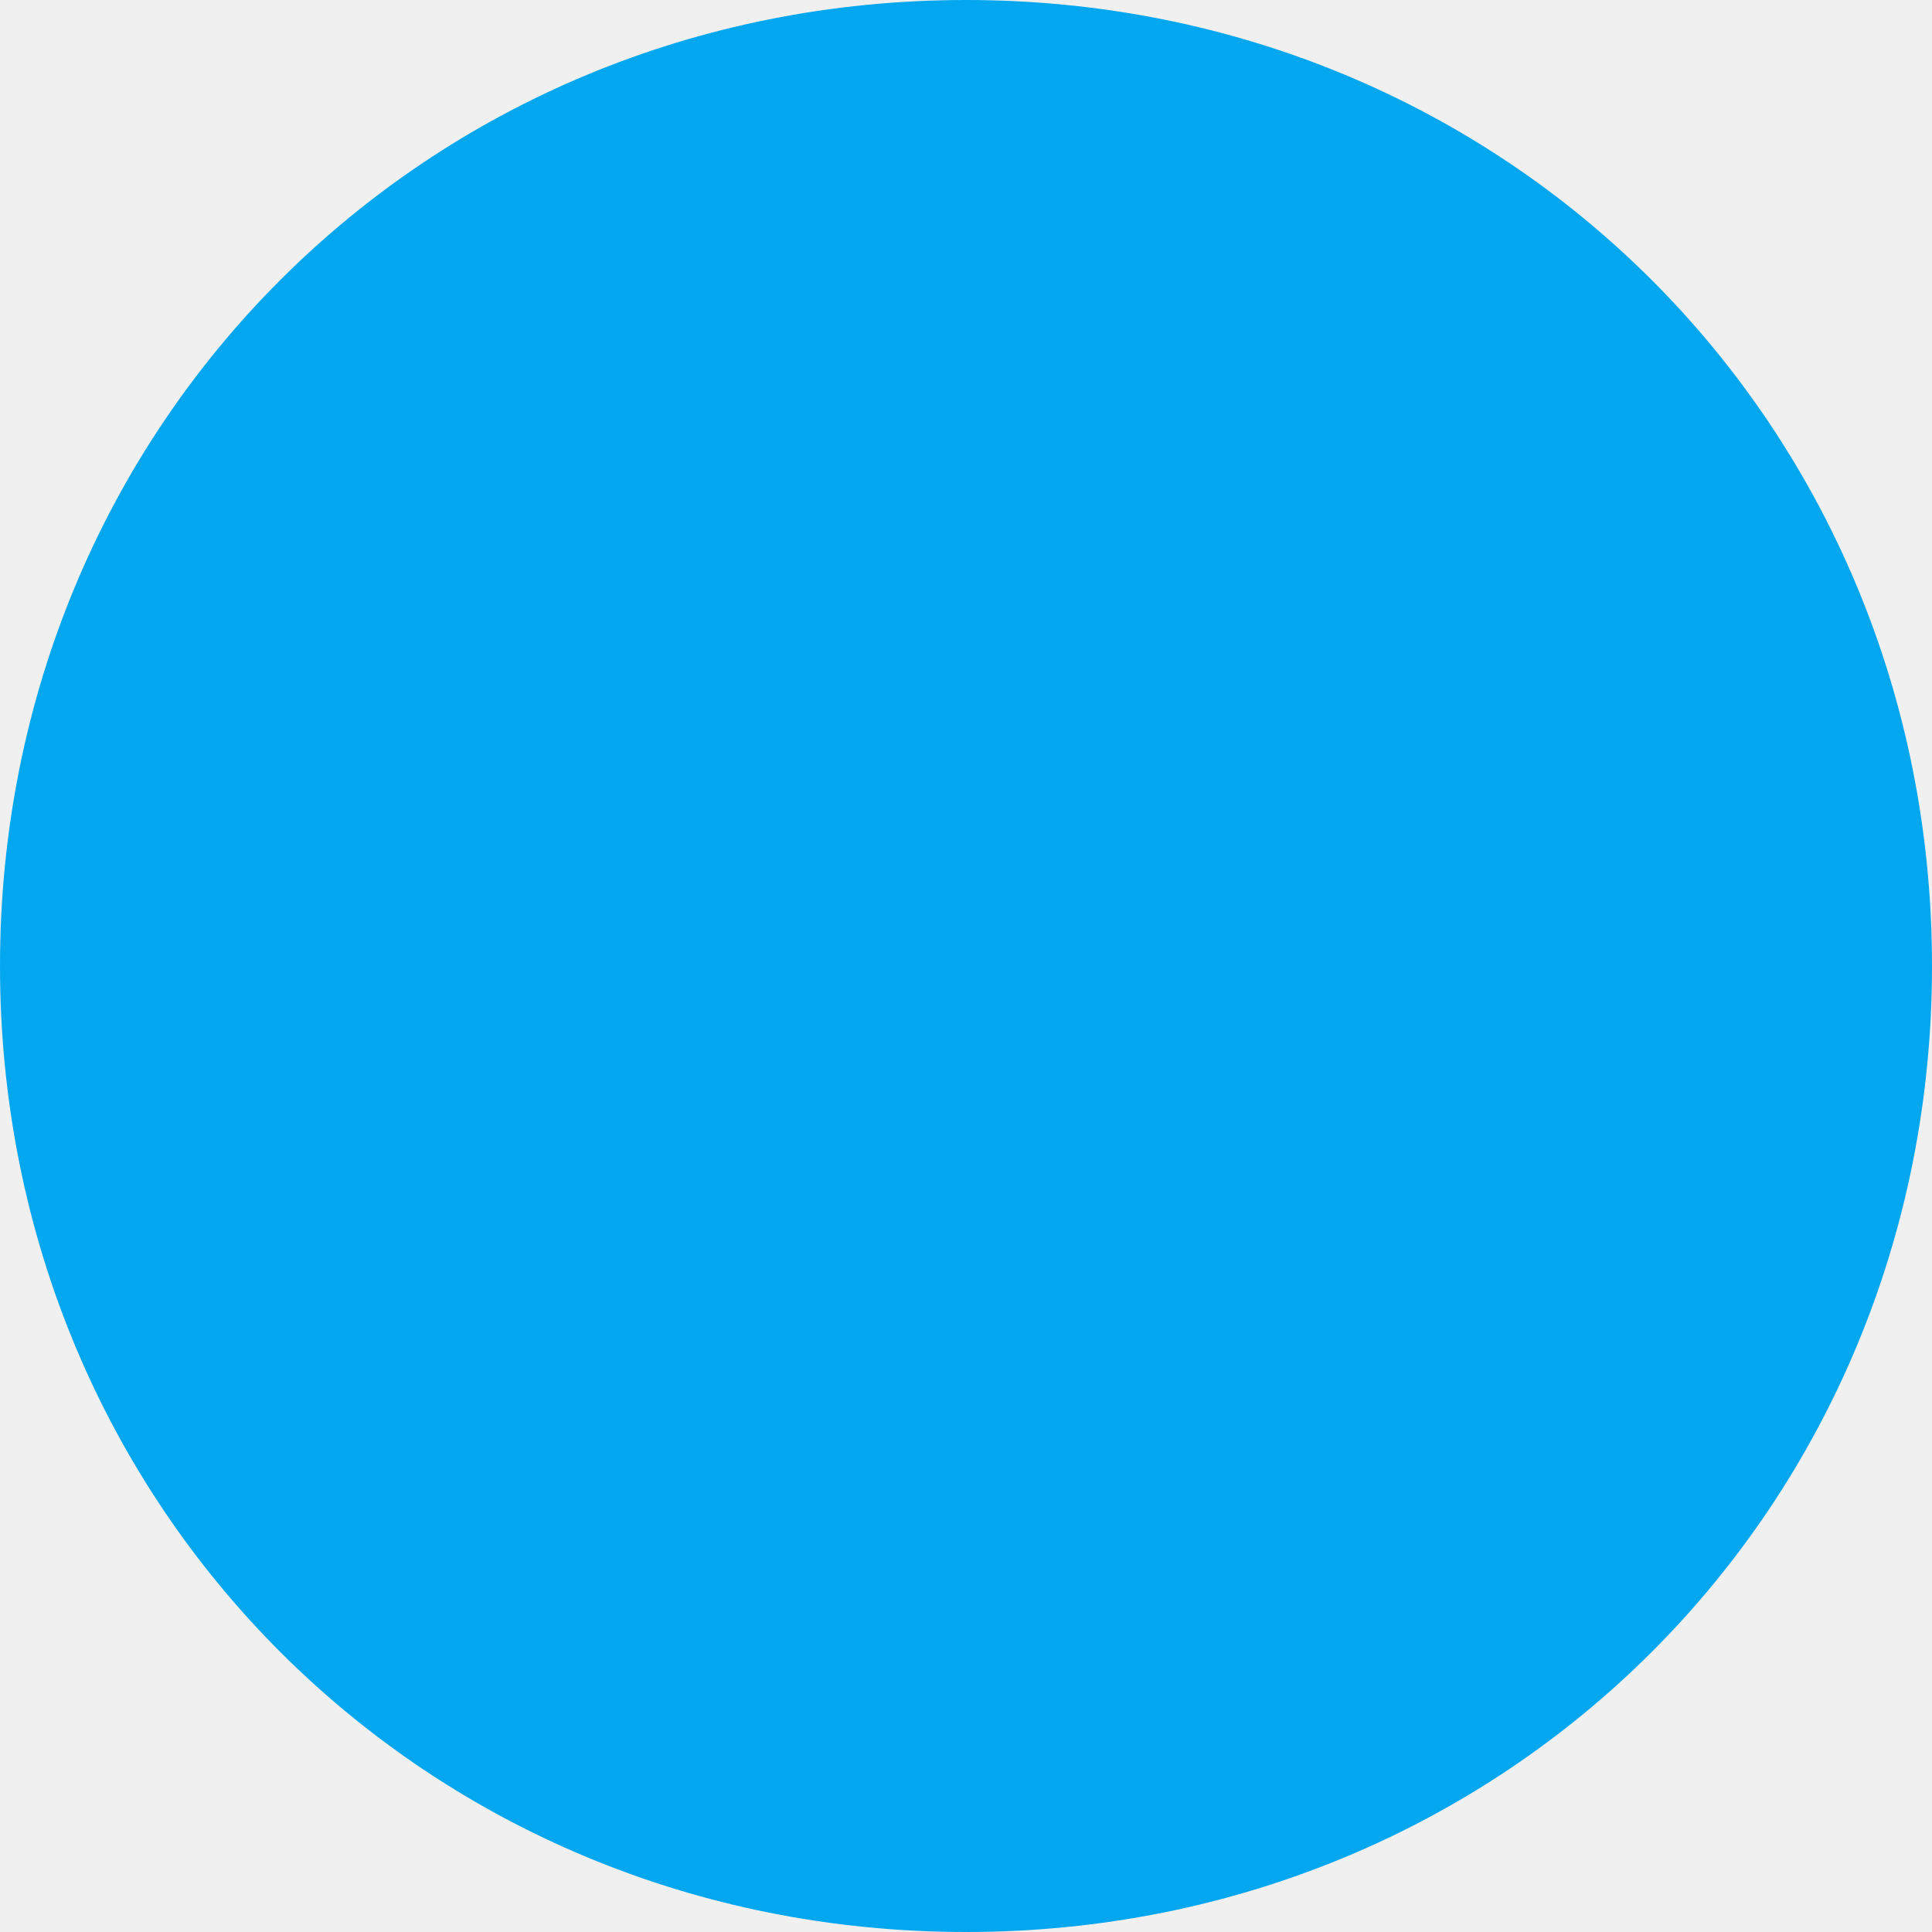
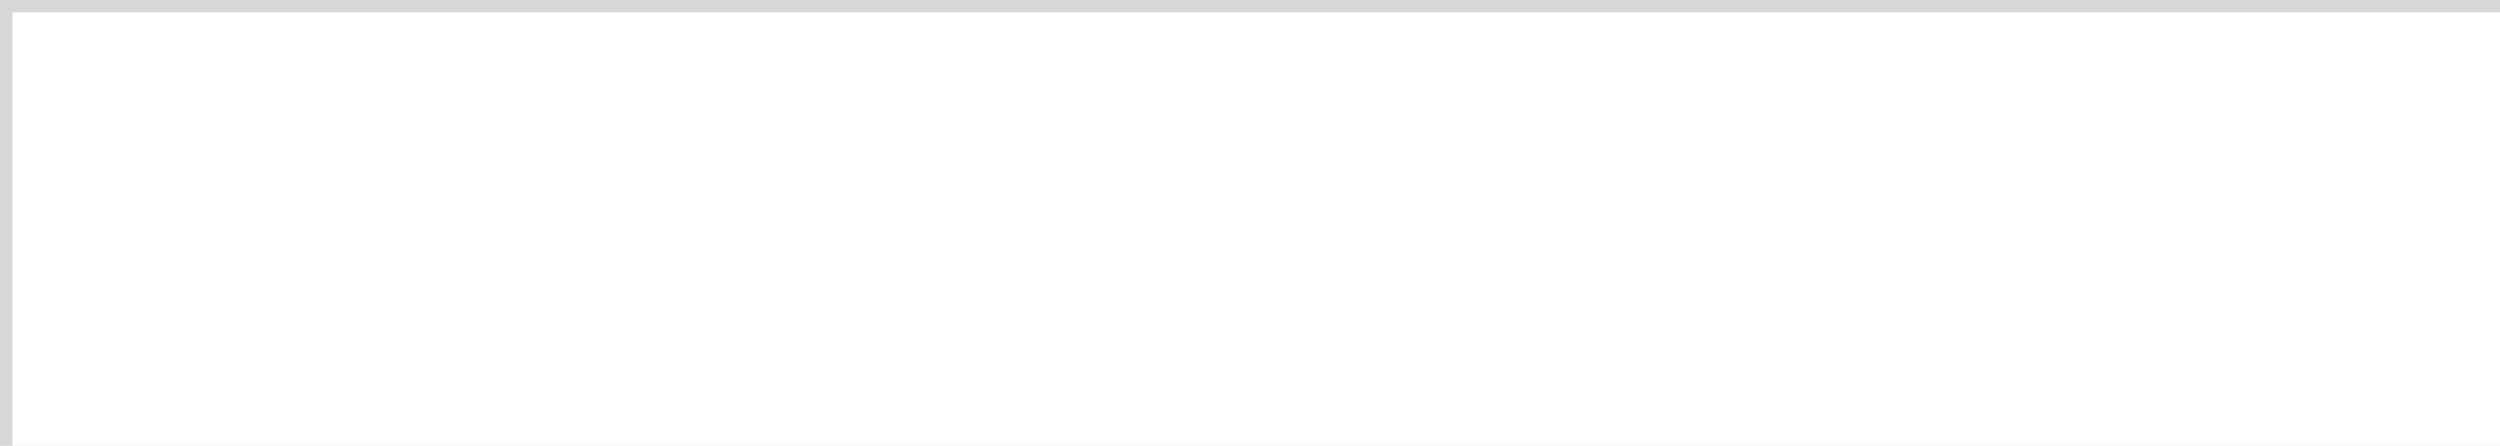
- <svg xmlns="http://www.w3.org/2000/svg" version="1.1" width="10px" height="10px">
-   <defs>
-     <pattern id="BGPattern" patternUnits="userSpaceOnUse" alignment="0 0" imageRepeat="None" />
-     <mask fill="white" id="Clip25">
-       <path d="M 0 5  C 0 2.2  2.2 0  5 0  C 7.8 0  10 2.2  10 5  C 10 7.8  7.8 10  5 10  C 2.2 10  0 7.8  0 5  Z " fill-rule="evenodd" />
-     </mask>
-   </defs>
-   <g transform="matrix(1 0 0 1 -640 -467 )">
-     <path d="M 0 5  C 0 2.2  2.2 0  5 0  C 7.8 0  10 2.2  10 5  C 10 7.8  7.8 10  5 10  C 2.2 10  0 7.8  0 5  Z " fill-rule="nonzero" fill="rgba(2, 167, 240, 1)" stroke="none" transform="matrix(1 0 0 1 640 467 )" class="fill" />
-     <path d="M 0 5  C 0 2.2  2.2 0  5 0  C 7.8 0  10 2.2  10 5  C 10 7.8  7.8 10  5 10  C 2.2 10  0 7.8  0 5  Z " stroke-width="0" stroke-dasharray="0" stroke="rgba(121, 121, 121, 1)" fill="none" transform="matrix(1 0 0 1 640 467 )" class="stroke" mask="url(#Clip25)" />
-   </g>
+ <svg xmlns="http://www.w3.org/2000/svg" version="1.1" width="202px" height="36px" viewBox="1319 144 202 36">
+   <path d="M 1 1  L 202 1  L 202 36  L 1 36  L 1 1  Z " fill-rule="nonzero" fill="rgba(255, 255, 255, 1)" stroke="none" transform="matrix(1 0 0 1 1319 144 )" class="fill" />
+   <path d="M 0.5 1  L 0.5 36  " stroke-width="1" stroke-dasharray="0" stroke="rgba(215, 215, 215, 1)" fill="none" transform="matrix(1 0 0 1 1319 144 )" class="stroke" />
+   <path d="M 0 0.5  L 202 0.5  " stroke-width="1" stroke-dasharray="0" stroke="rgba(215, 215, 215, 1)" fill="none" transform="matrix(1 0 0 1 1319 144 )" class="stroke" />
</svg>
